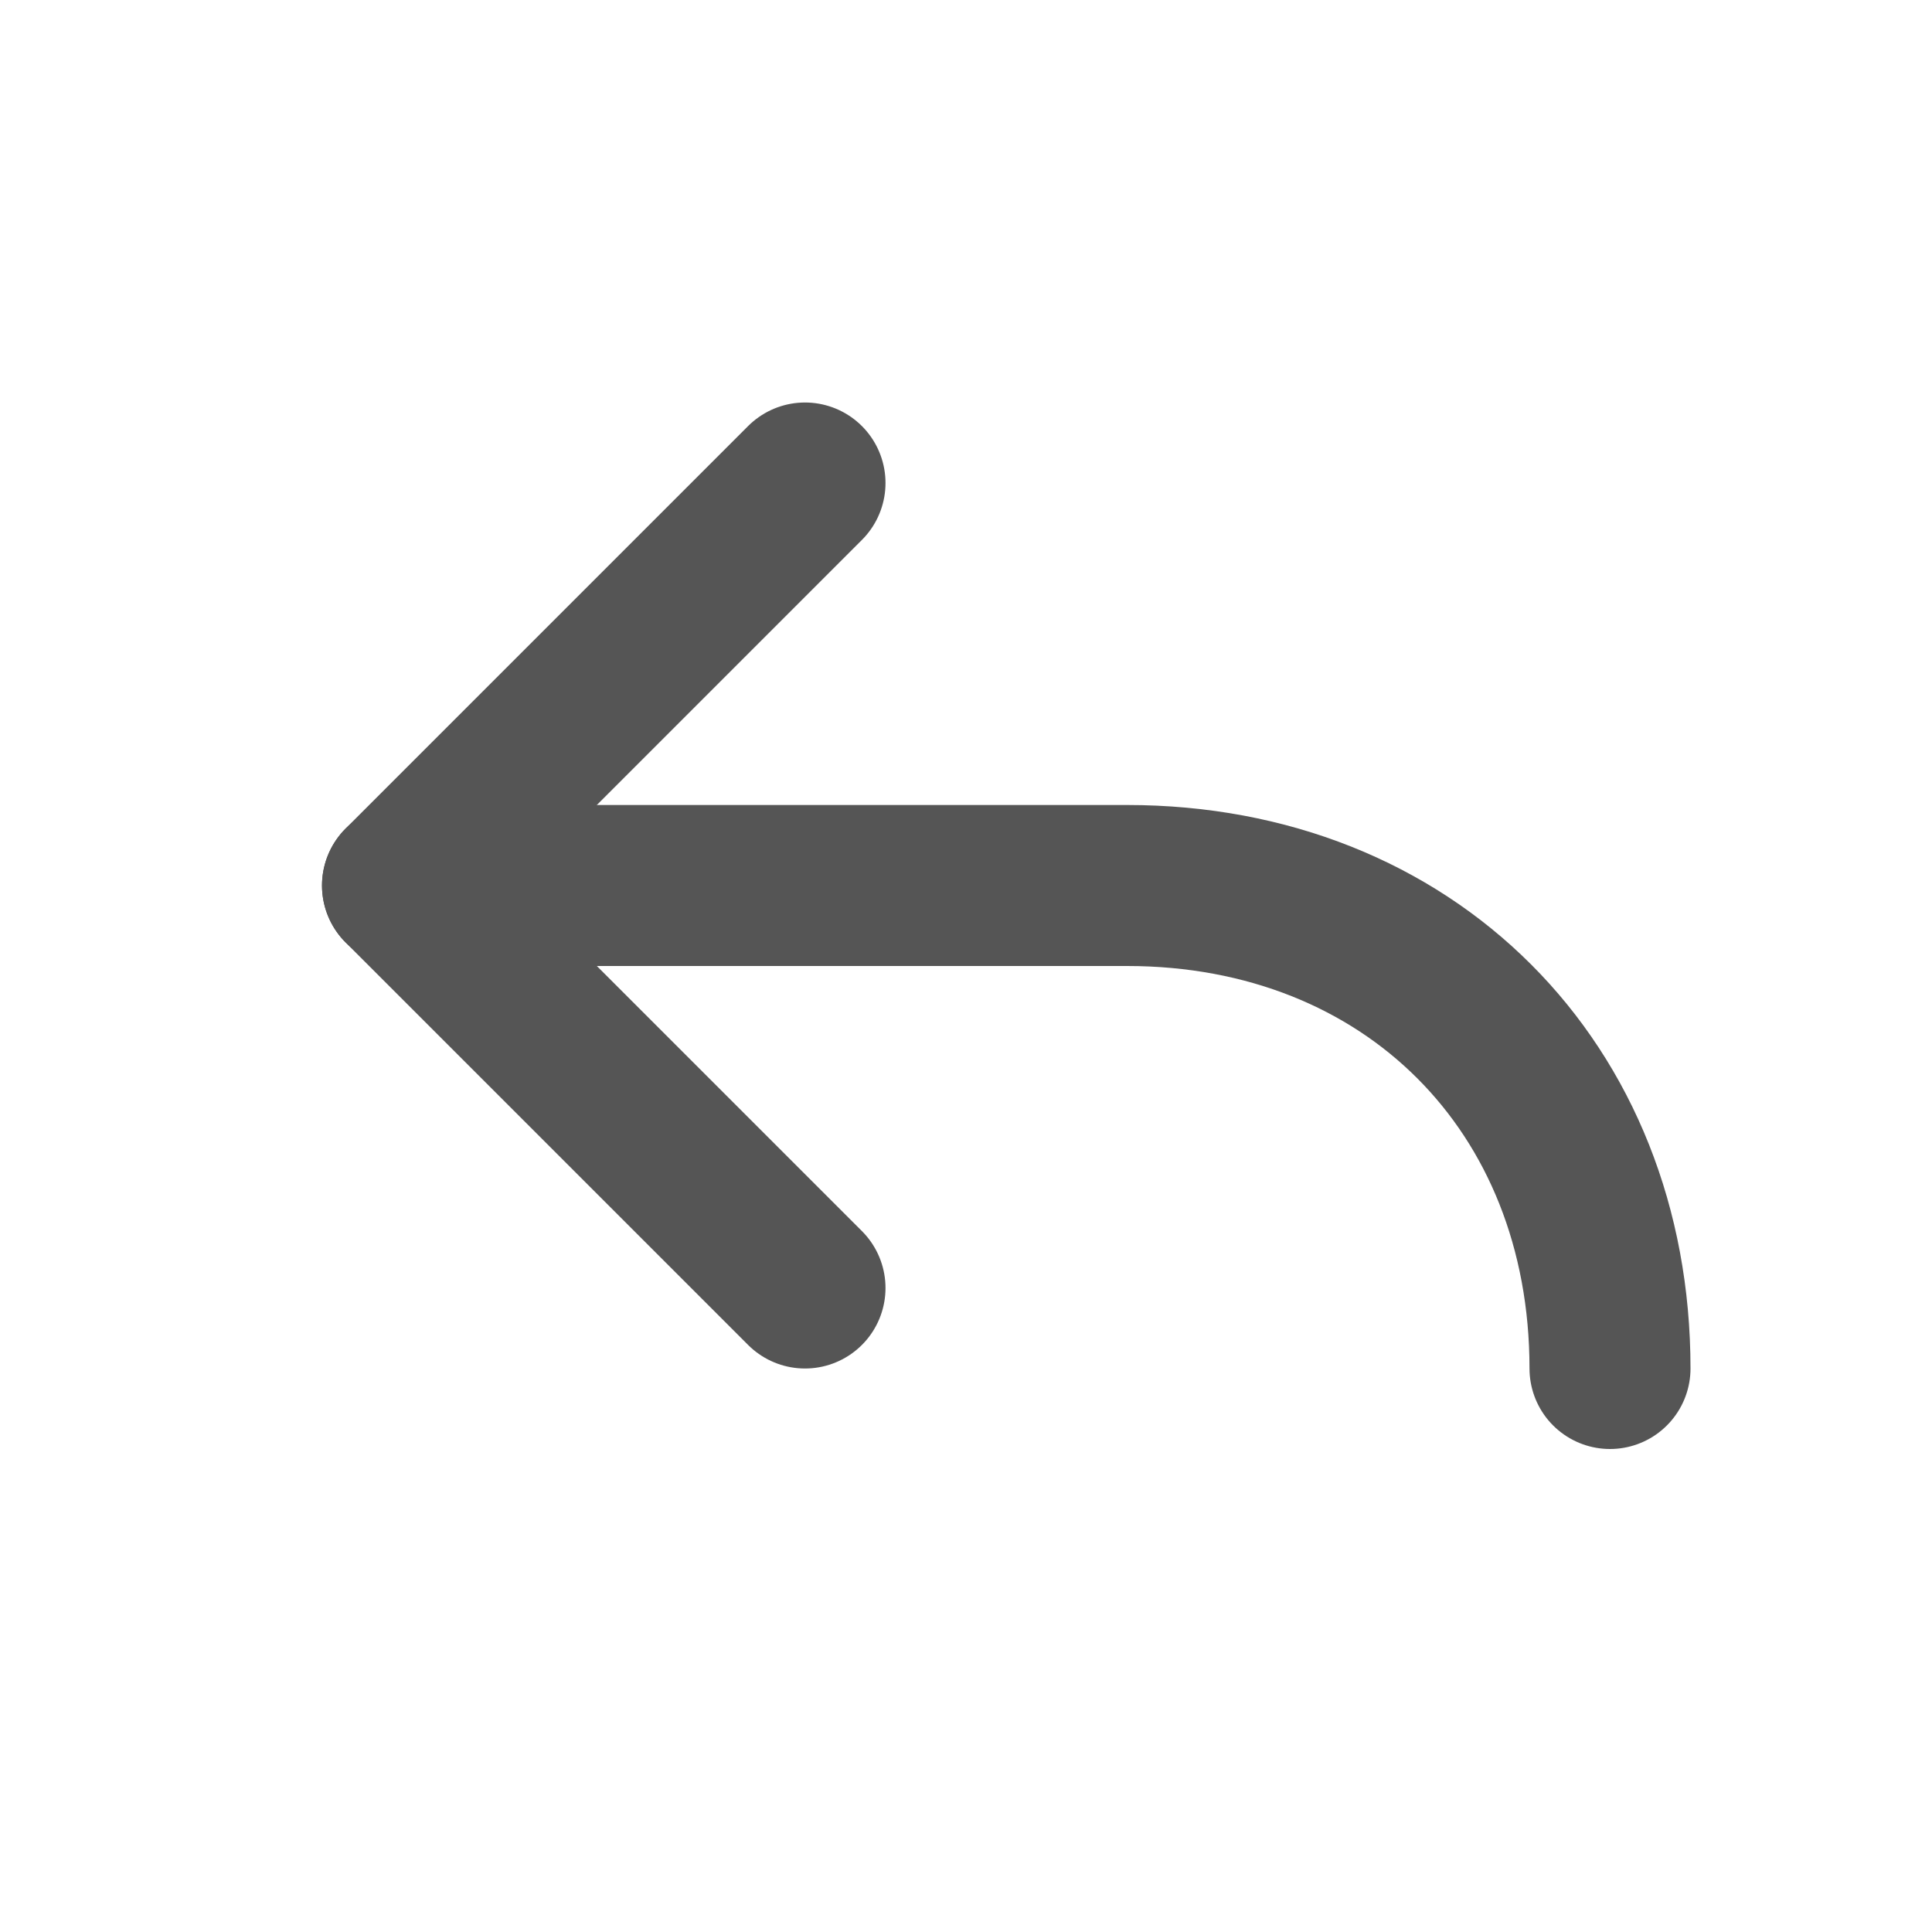
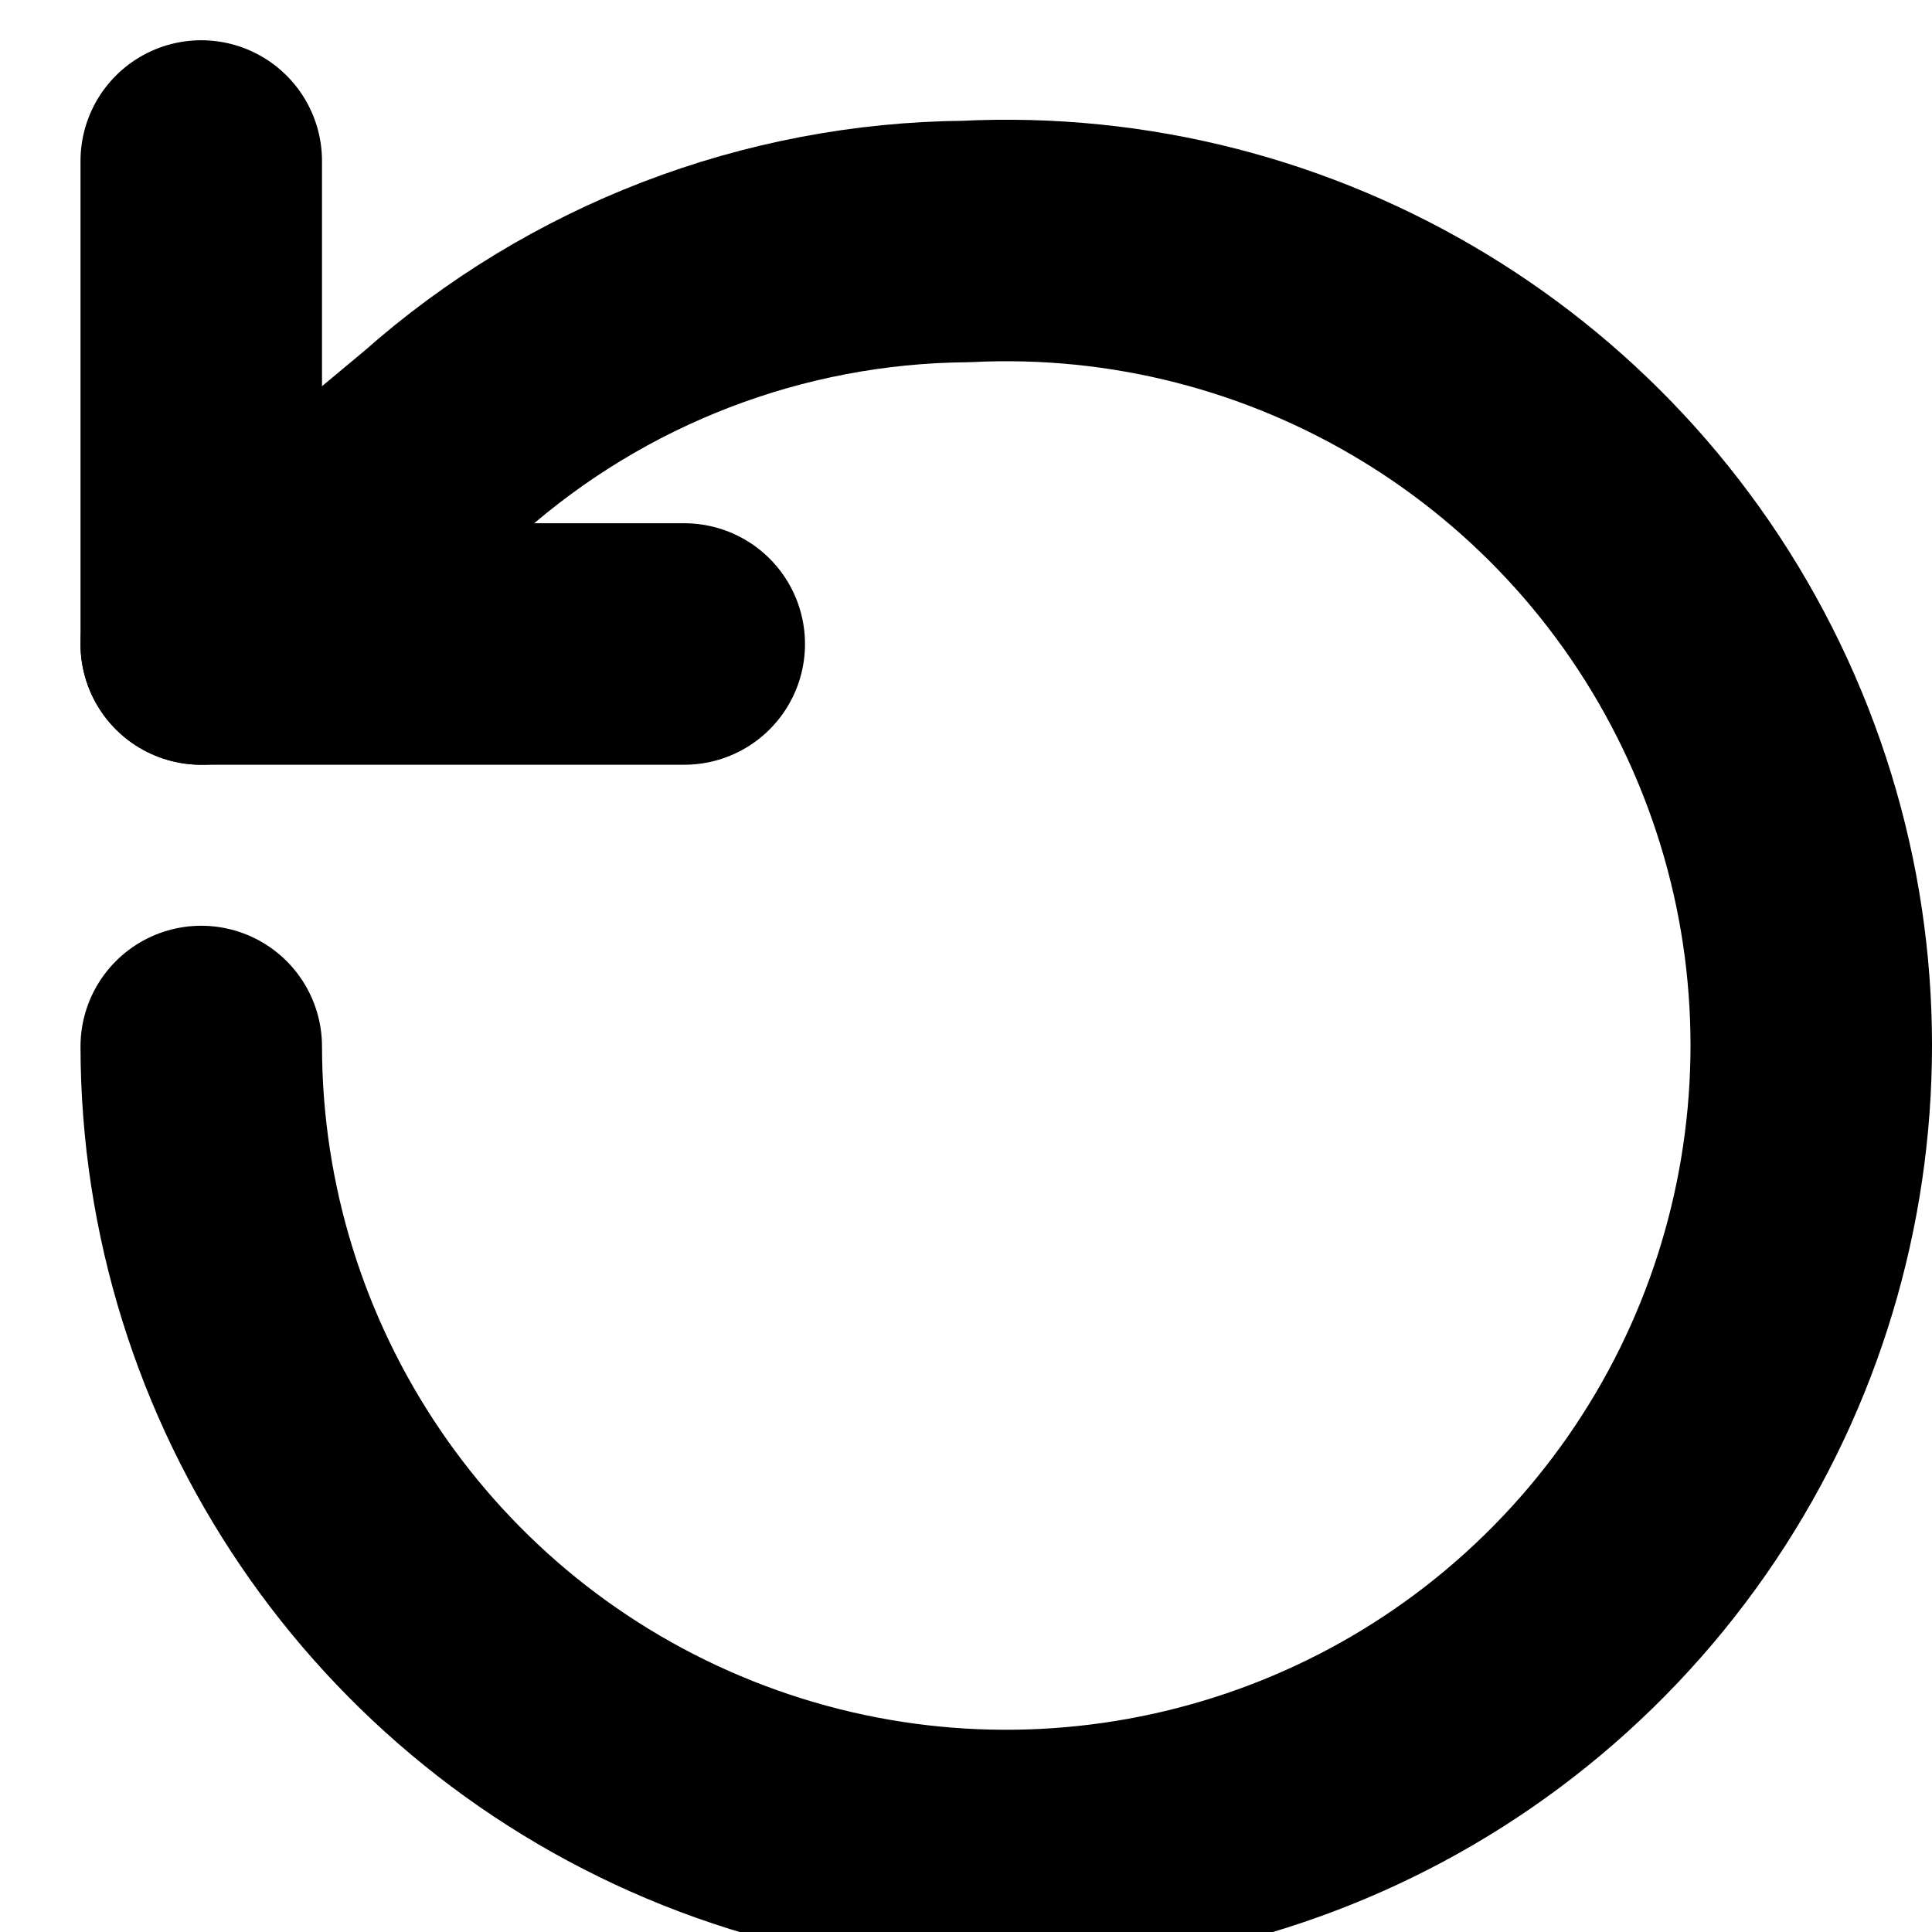
- <svg xmlns="http://www.w3.org/2000/svg" width="20" height="20" viewBox="0 0 24 24" fill="none">
-   <path d="M10 6L5 11L10 16" stroke="#555555" stroke-width="2" stroke-linecap="round" stroke-linejoin="round" />
-   <path d="M5 11H14C17.5 11 20 13.5 20 17" stroke="#555555" stroke-width="2" stroke-linecap="round" />
+ <svg xmlns="http://www.w3.org/2000/svg" width="20" height="20" viewBox="0 0 24 24" fill="none" stroke="currentColor" stroke-width="3" stroke-linecap="round" stroke-linejoin="round">
+   <path d="M2.5 2v6h6" />
+   <path d="M2.5 13A10 10 0 1 0 12 3a9.92 9.92 0 0 0-6.5 2.5l-3 2.5" />
</svg>
